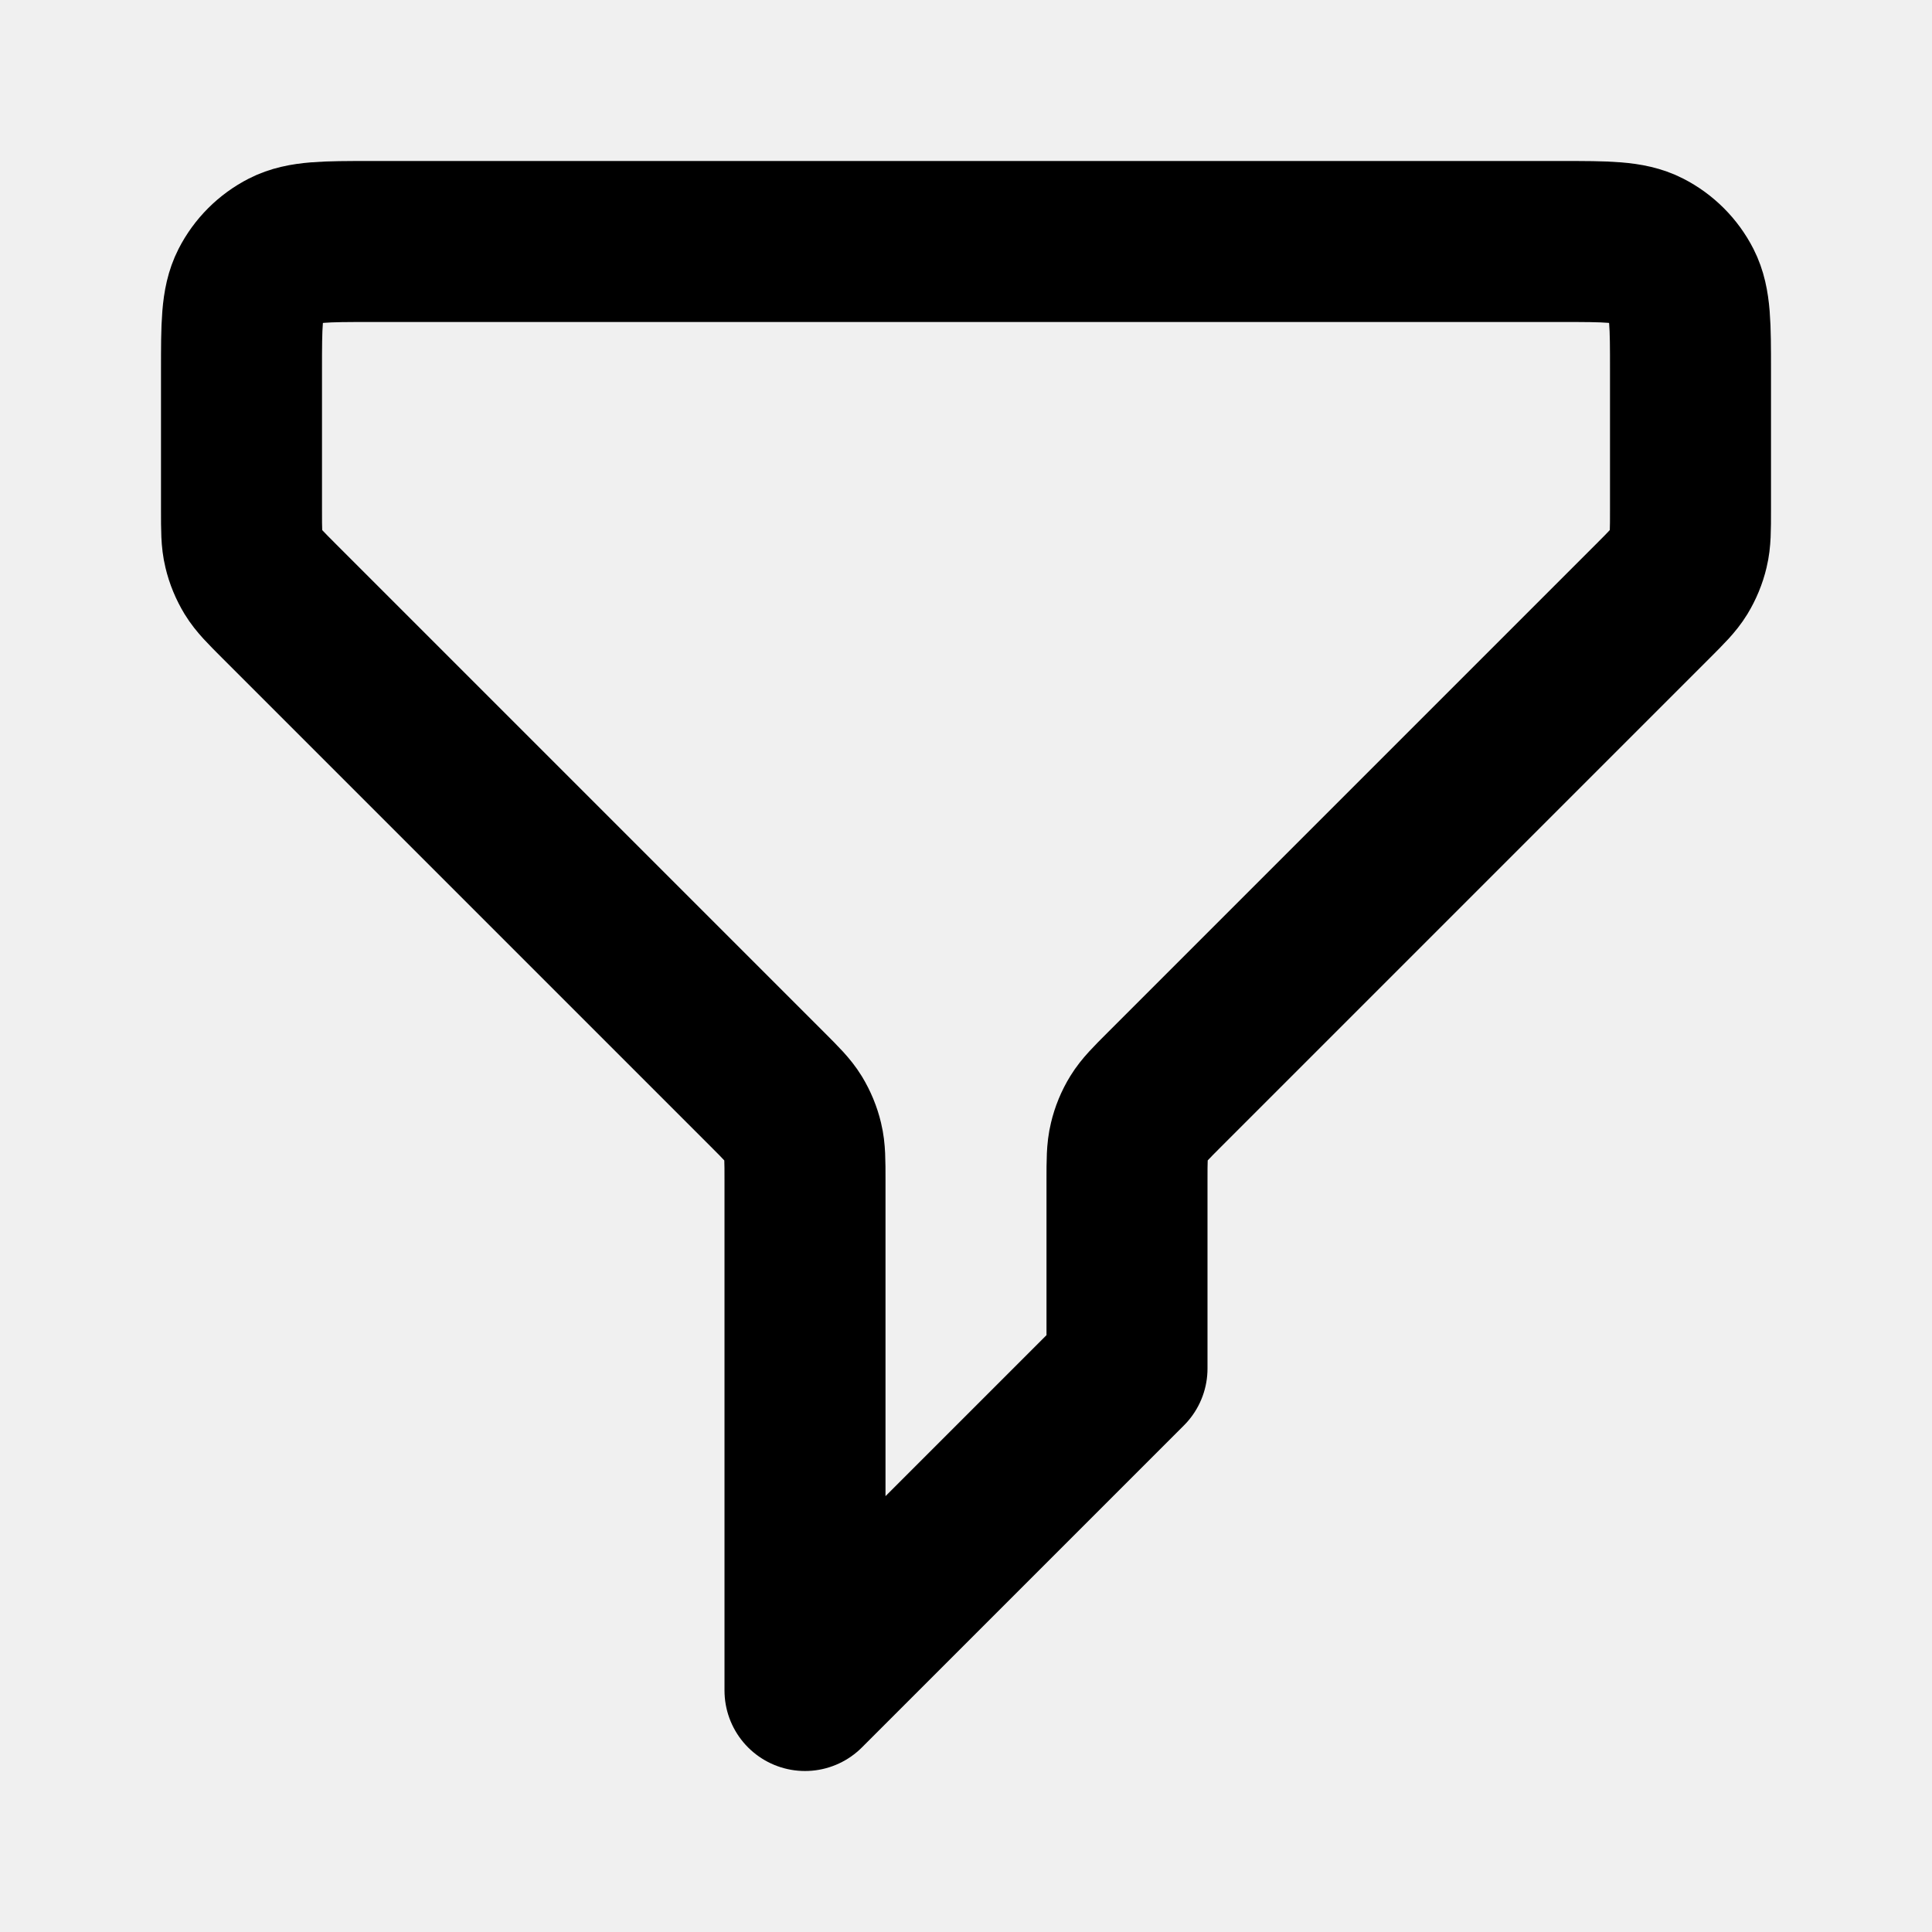
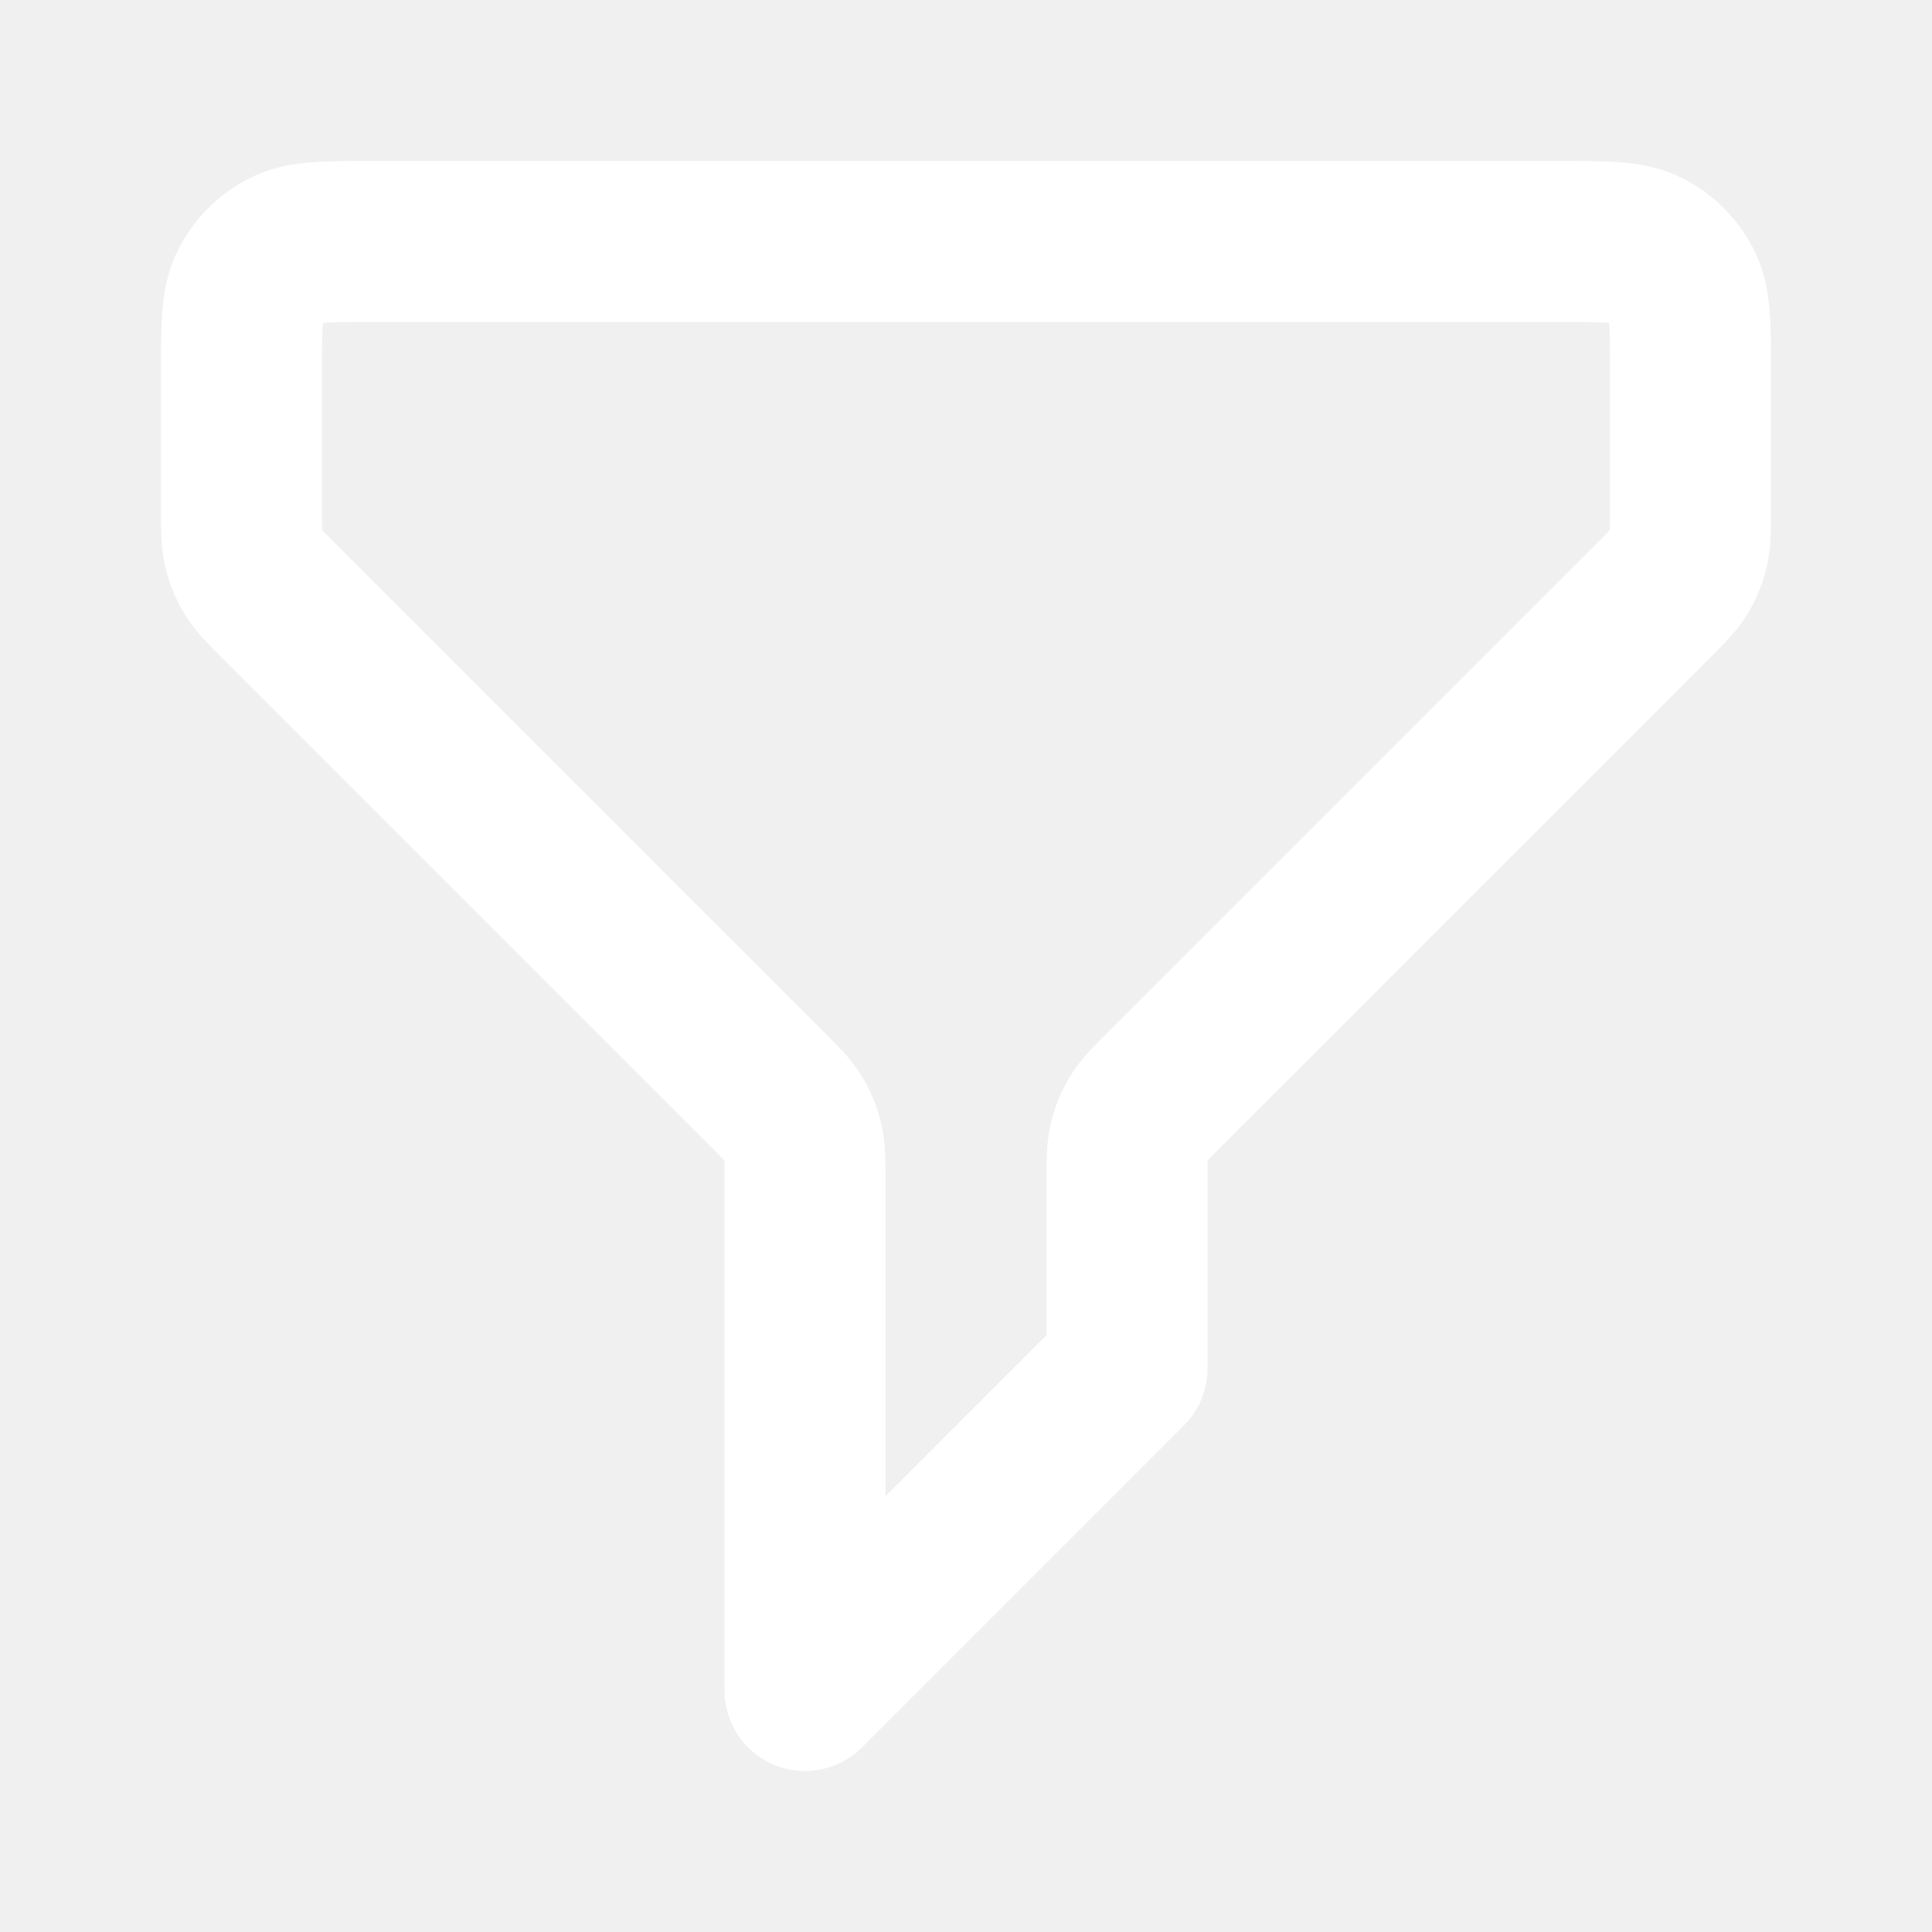
<svg xmlns="http://www.w3.org/2000/svg" width="800px" height="800px" viewBox="0 0 24 24" fill="none">
-   <path d="M3 4.6C3 4.04 3 3.76 3.109 3.546C3.205 3.358 3.358 3.205 3.546 3.109C3.76 3 4.04 3 4.6 3H19.4C19.96 3 20.24 3 20.454 3.109C20.642 3.205 20.795 3.358 20.891 3.546C21 3.76 21 4.04 21 4.6V6.337C21 6.582 21 6.704 20.972 6.819C20.948 6.921 20.907 7.019 20.853 7.108C20.791 7.209 20.704 7.296 20.531 7.469L14.469 13.531C14.296 13.704 14.209 13.791 14.147 13.892C14.092 13.981 14.052 14.079 14.028 14.181C14 14.296 14 14.418 14 14.663V17L10 21V14.663C10 14.418 10 14.296 9.972 14.181C9.948 14.079 9.907 13.981 9.853 13.892C9.791 13.791 9.704 13.704 9.531 13.531L3.469 7.469C3.296 7.296 3.209 7.209 3.147 7.108C3.093 7.019 3.052 6.921 3.028 6.819C3 6.704 3 6.582 3 6.337V4.6Z" stroke="#000000" stroke-width="2" stroke-linecap="round" stroke-linejoin="round" />
+   <path d="M3 4.6C3 4.04 3 3.76 3.109 3.546C3.205 3.358 3.358 3.205 3.546 3.109C3.76 3 4.04 3 4.6 3H19.4C19.96 3 20.24 3 20.454 3.109C20.642 3.205 20.795 3.358 20.891 3.546C21 3.76 21 4.04 21 4.6V6.337C21 6.582 21 6.704 20.972 6.819C20.948 6.921 20.907 7.019 20.853 7.108C20.791 7.209 20.704 7.296 20.531 7.469L14.469 13.531C14.296 13.704 14.209 13.791 14.147 13.892C14.092 13.981 14.052 14.079 14.028 14.181C14 14.296 14 14.418 14 14.663V17L10 21V14.663C10 14.418 10 14.296 9.972 14.181C9.948 14.079 9.907 13.981 9.853 13.892C9.791 13.791 9.704 13.704 9.531 13.531L3.469 7.469C3.296 7.296 3.209 7.209 3.147 7.108C3.093 7.019 3.052 6.921 3.028 6.819C3 6.704 3 6.582 3 6.337V4.6Z" stroke="#FFFFFF" stroke-width="2" stroke-linecap="round" stroke-linejoin="round" />
</svg>
